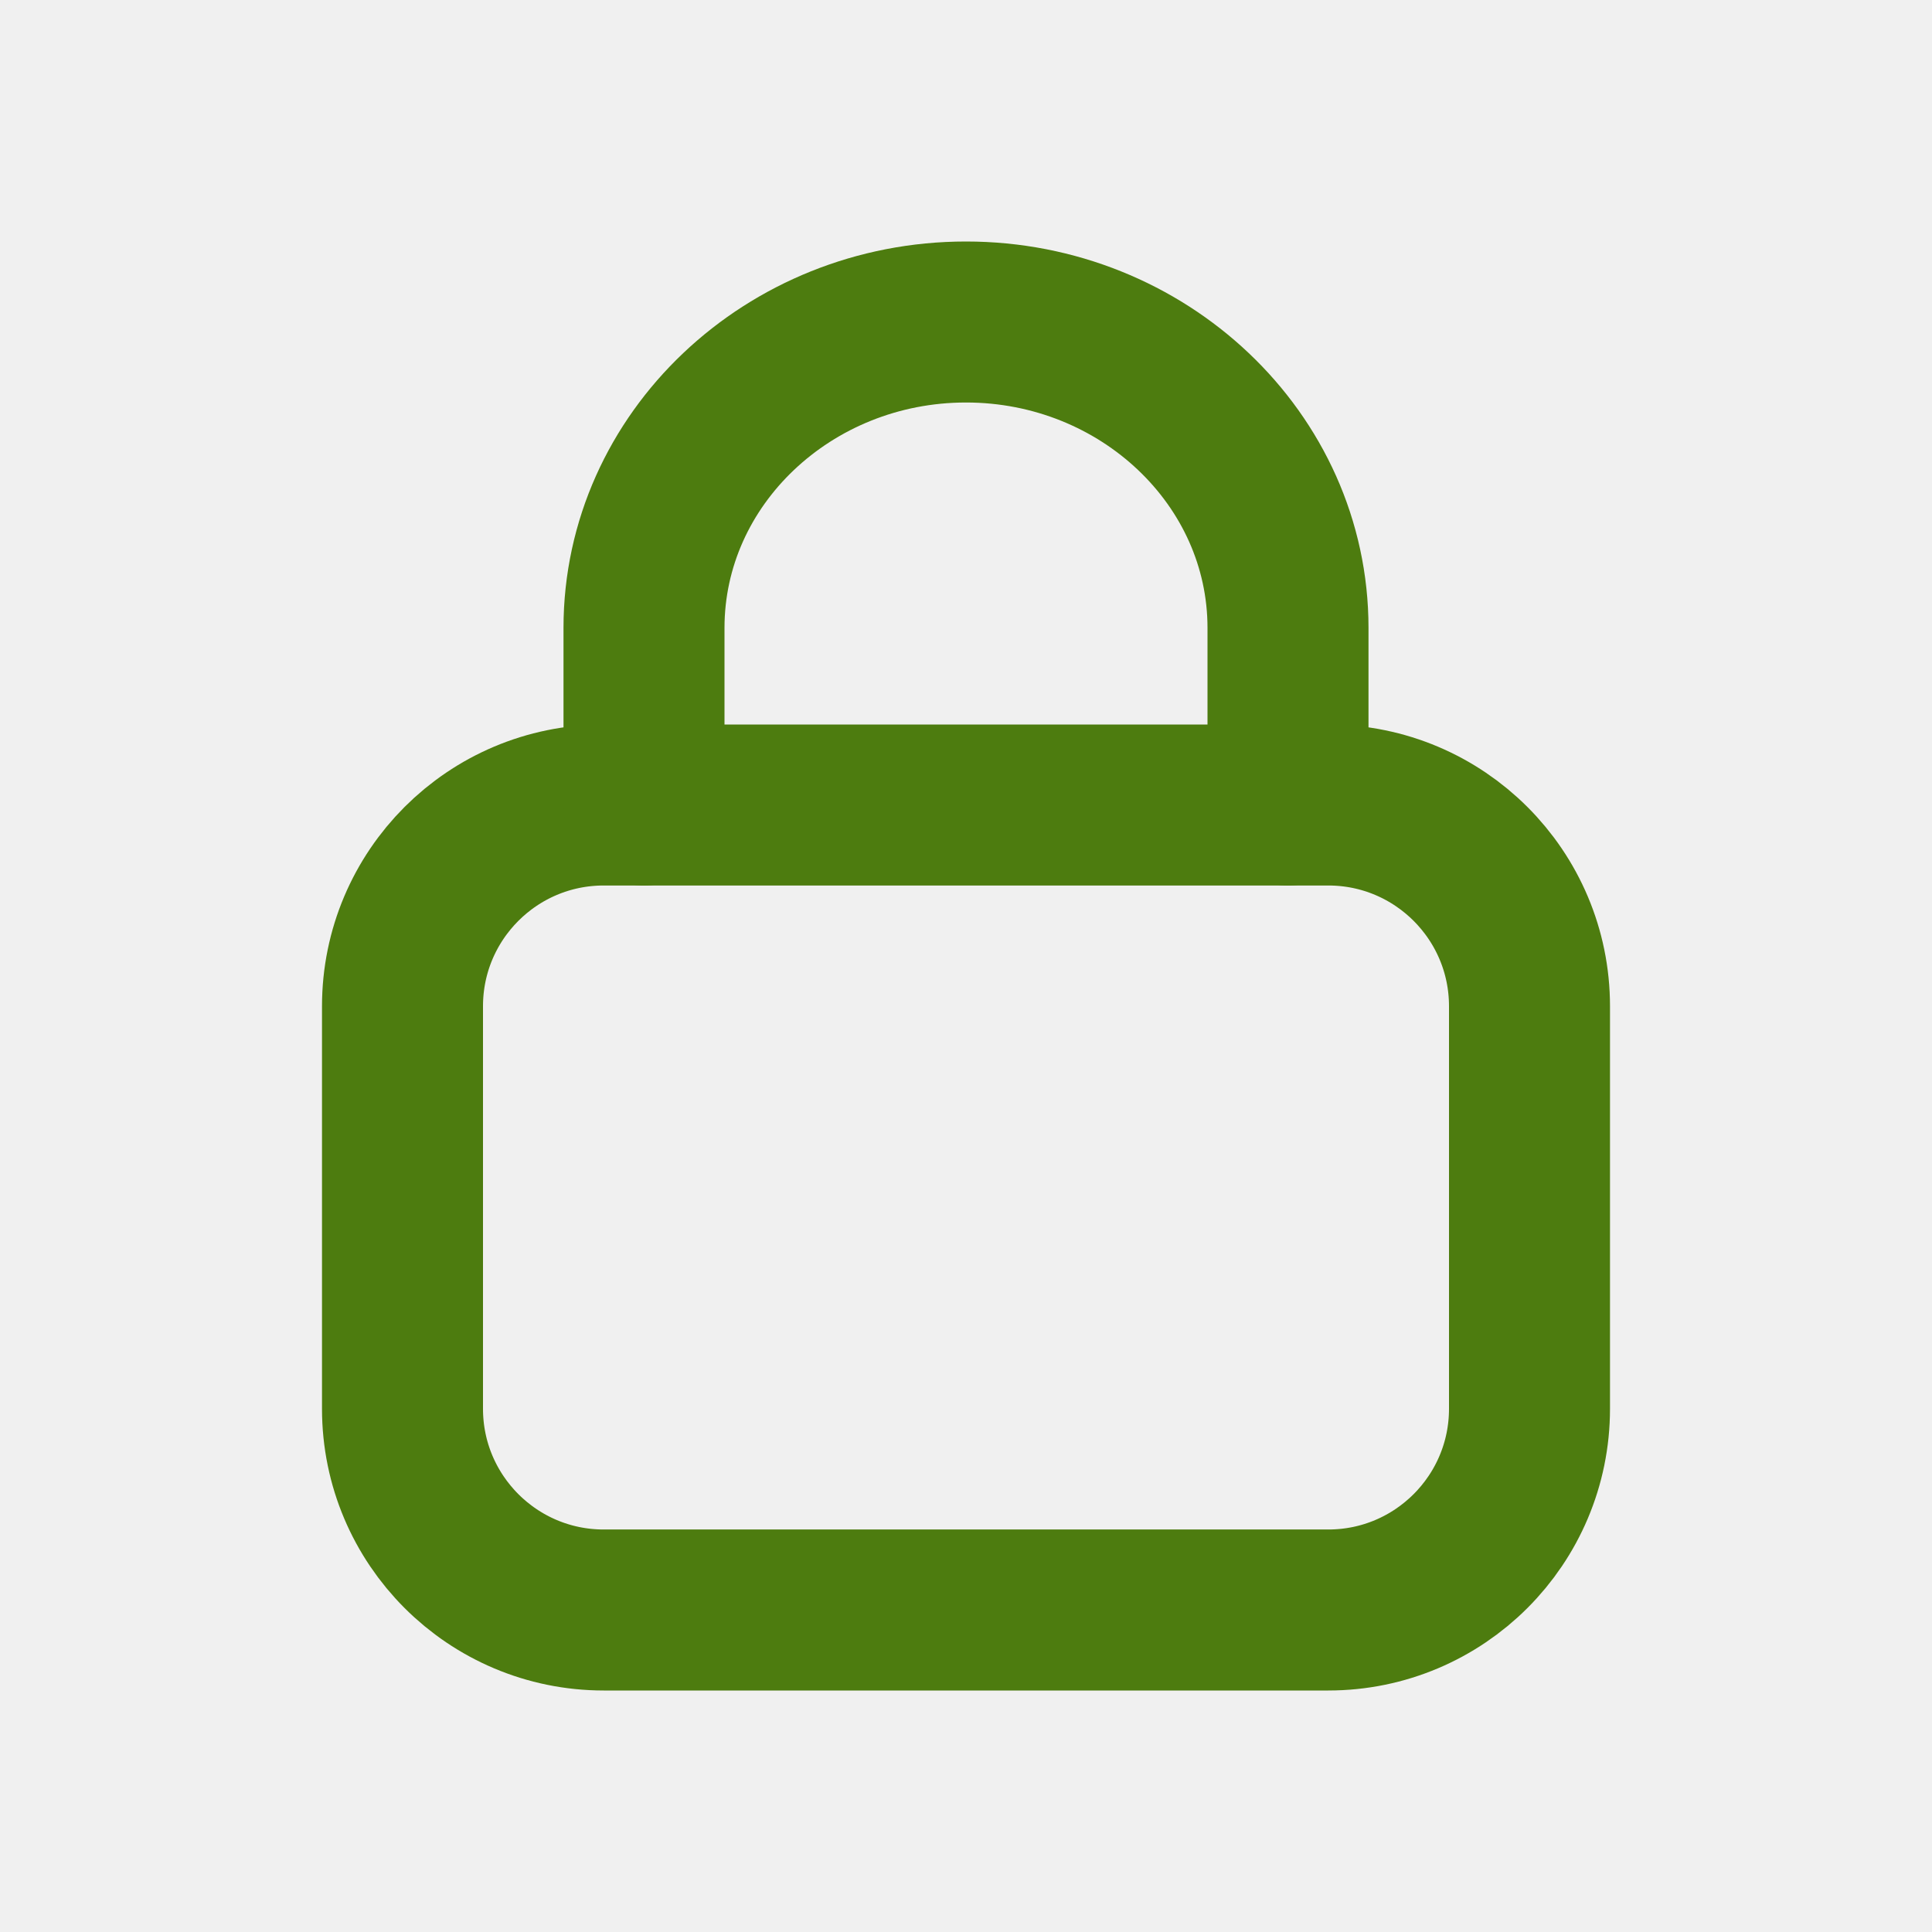
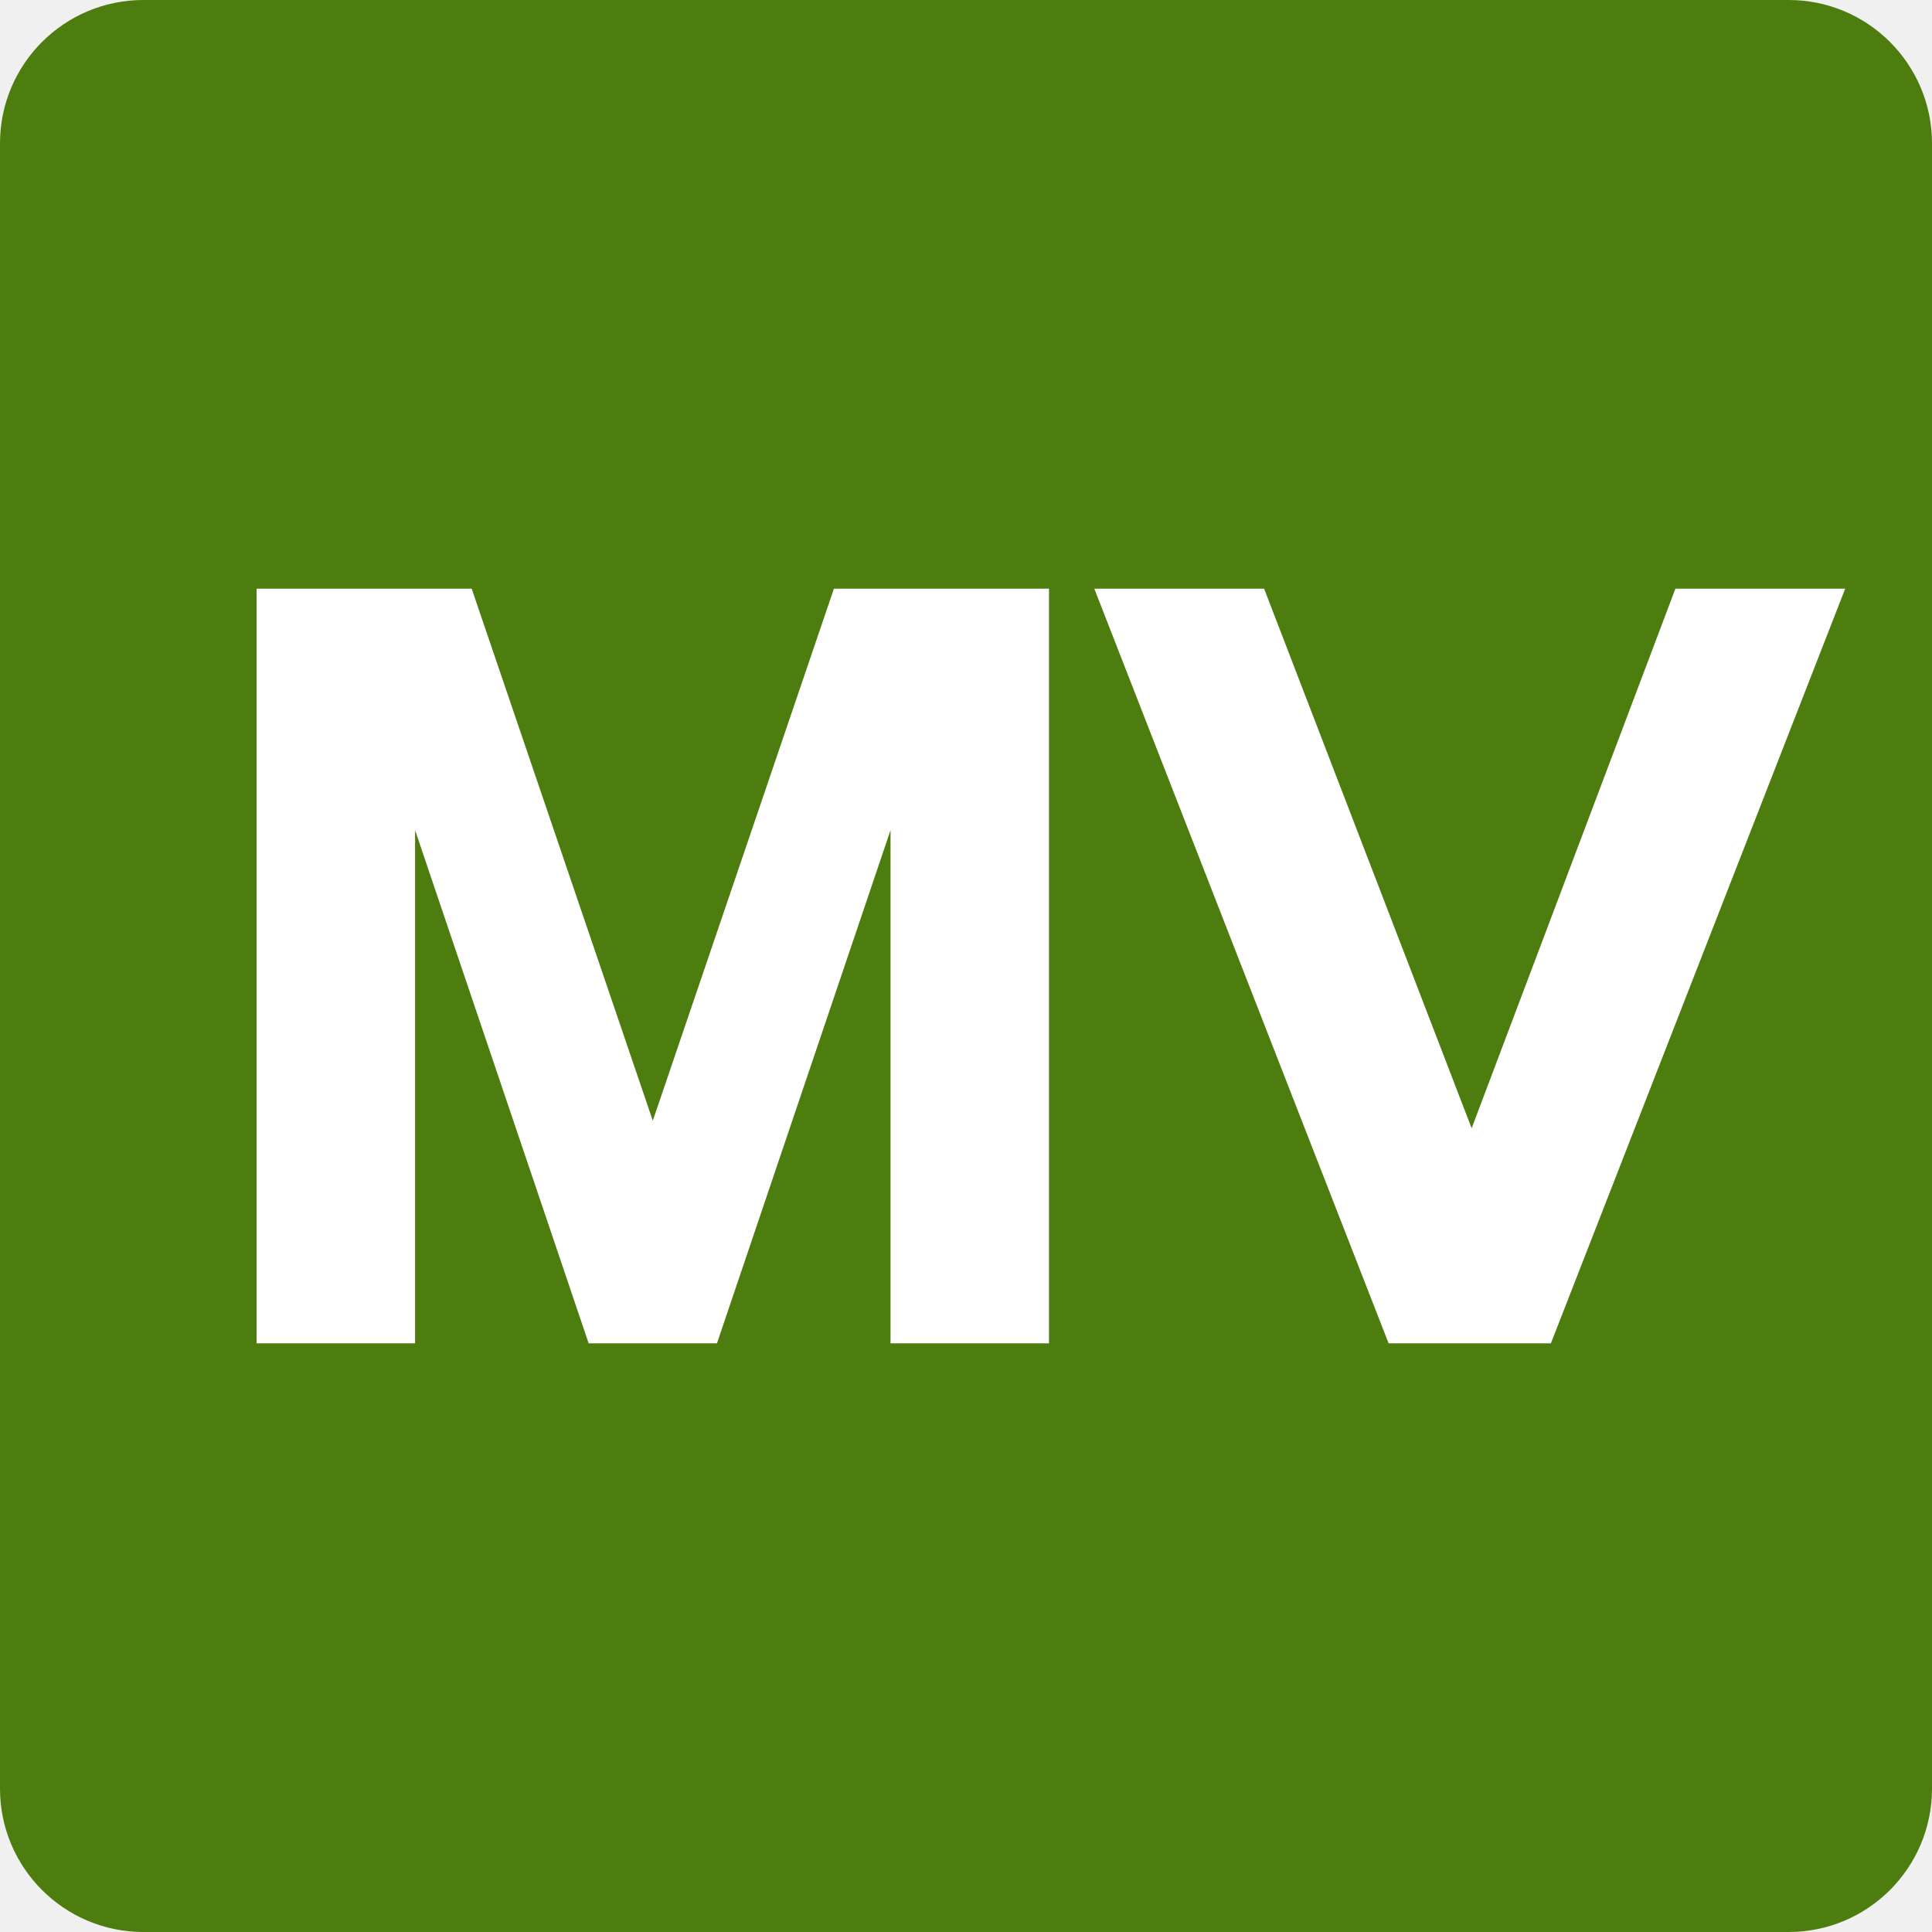
- <svg xmlns="http://www.w3.org/2000/svg" viewBox="0 0 24 24" fill="none" aria-hidden="true">
-   <rect x="5" y="10" width="14" height="10" rx="2.5" stroke="#4d7c0f" stroke-width="2" />
-   <path d="M8 10V7.8C8 5.7 9.8 4 12 4s4 1.7 4 3.8V10" stroke="#4d7c0f" stroke-width="2" stroke-linecap="round" />
+ <svg xmlns="http://www.w3.org/2000/svg" viewBox="0 0 512 512" role="img" aria-labelledby="title desc">
+   <rect width="512" height="512" rx="38" fill="#4d7c0f" />
+   <path fill="#fff" d="M68 156h57l48 141 48-141h57v200h-42V220l-46 136h-34l-46-136v136H68V156Z" />
+   <path fill="#fff" d="M290 156h45l55 143 54-143h45l-78 200h-43l-78-200Z" />
</svg>
